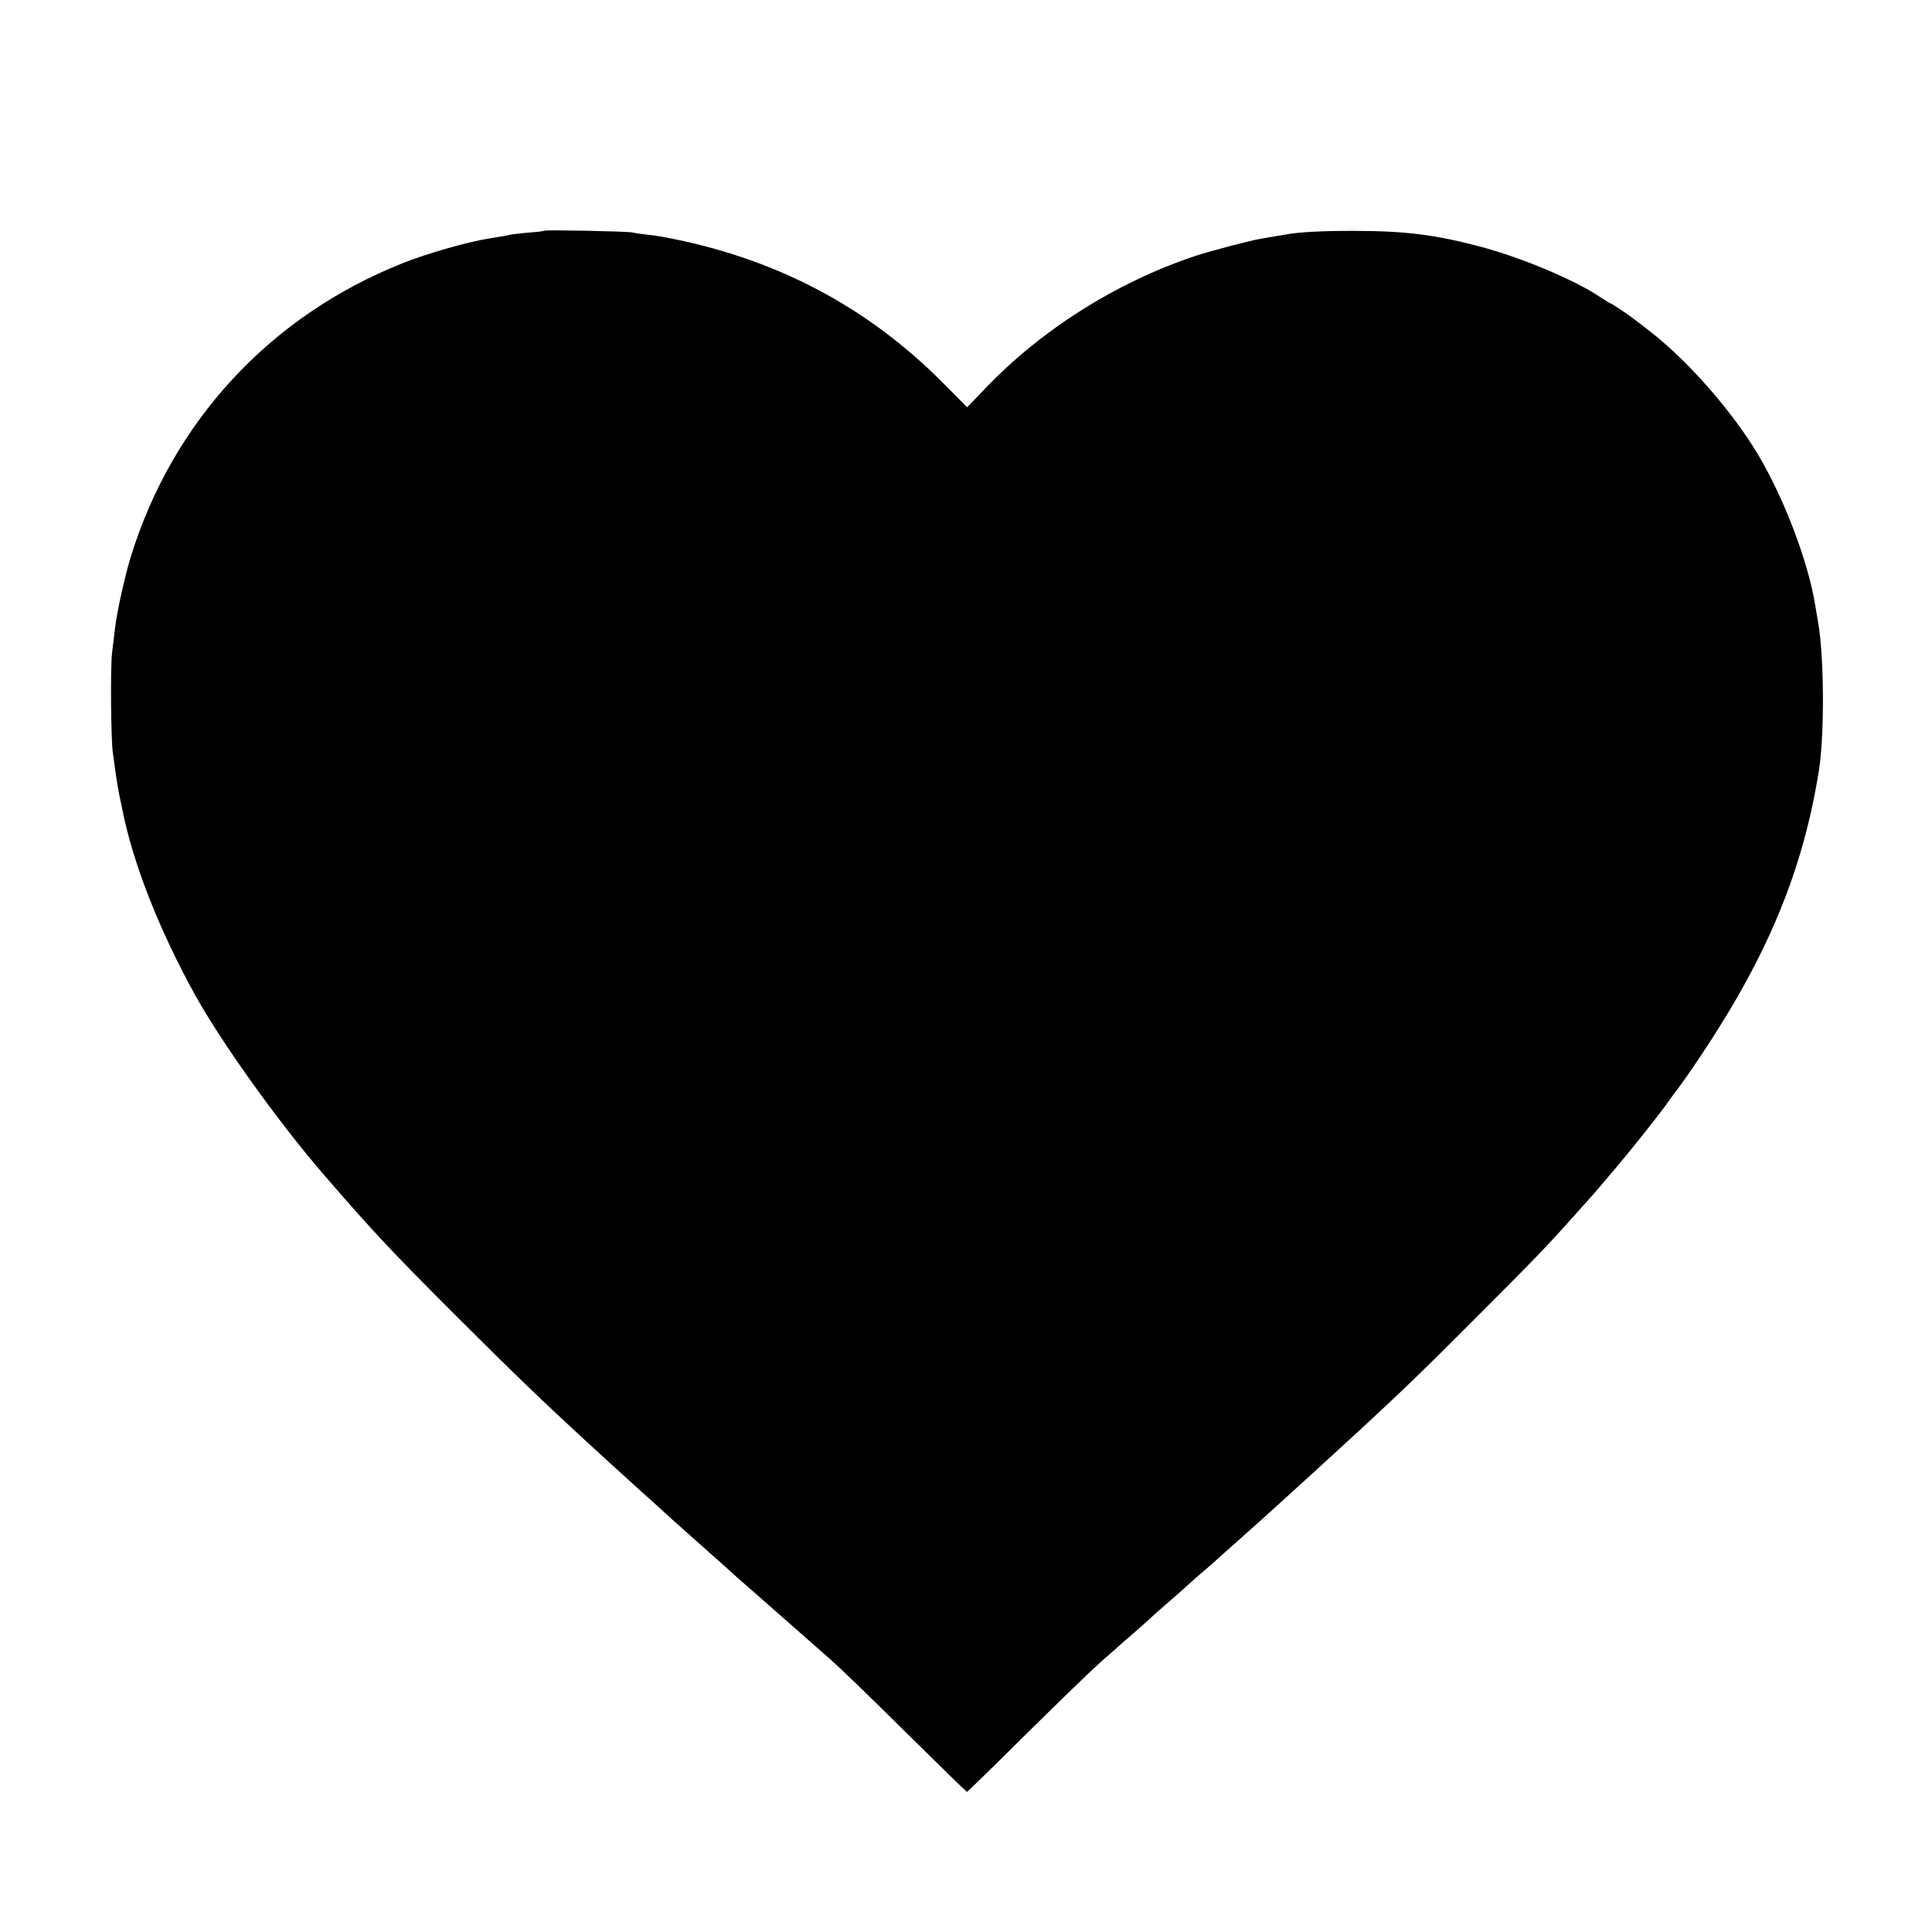
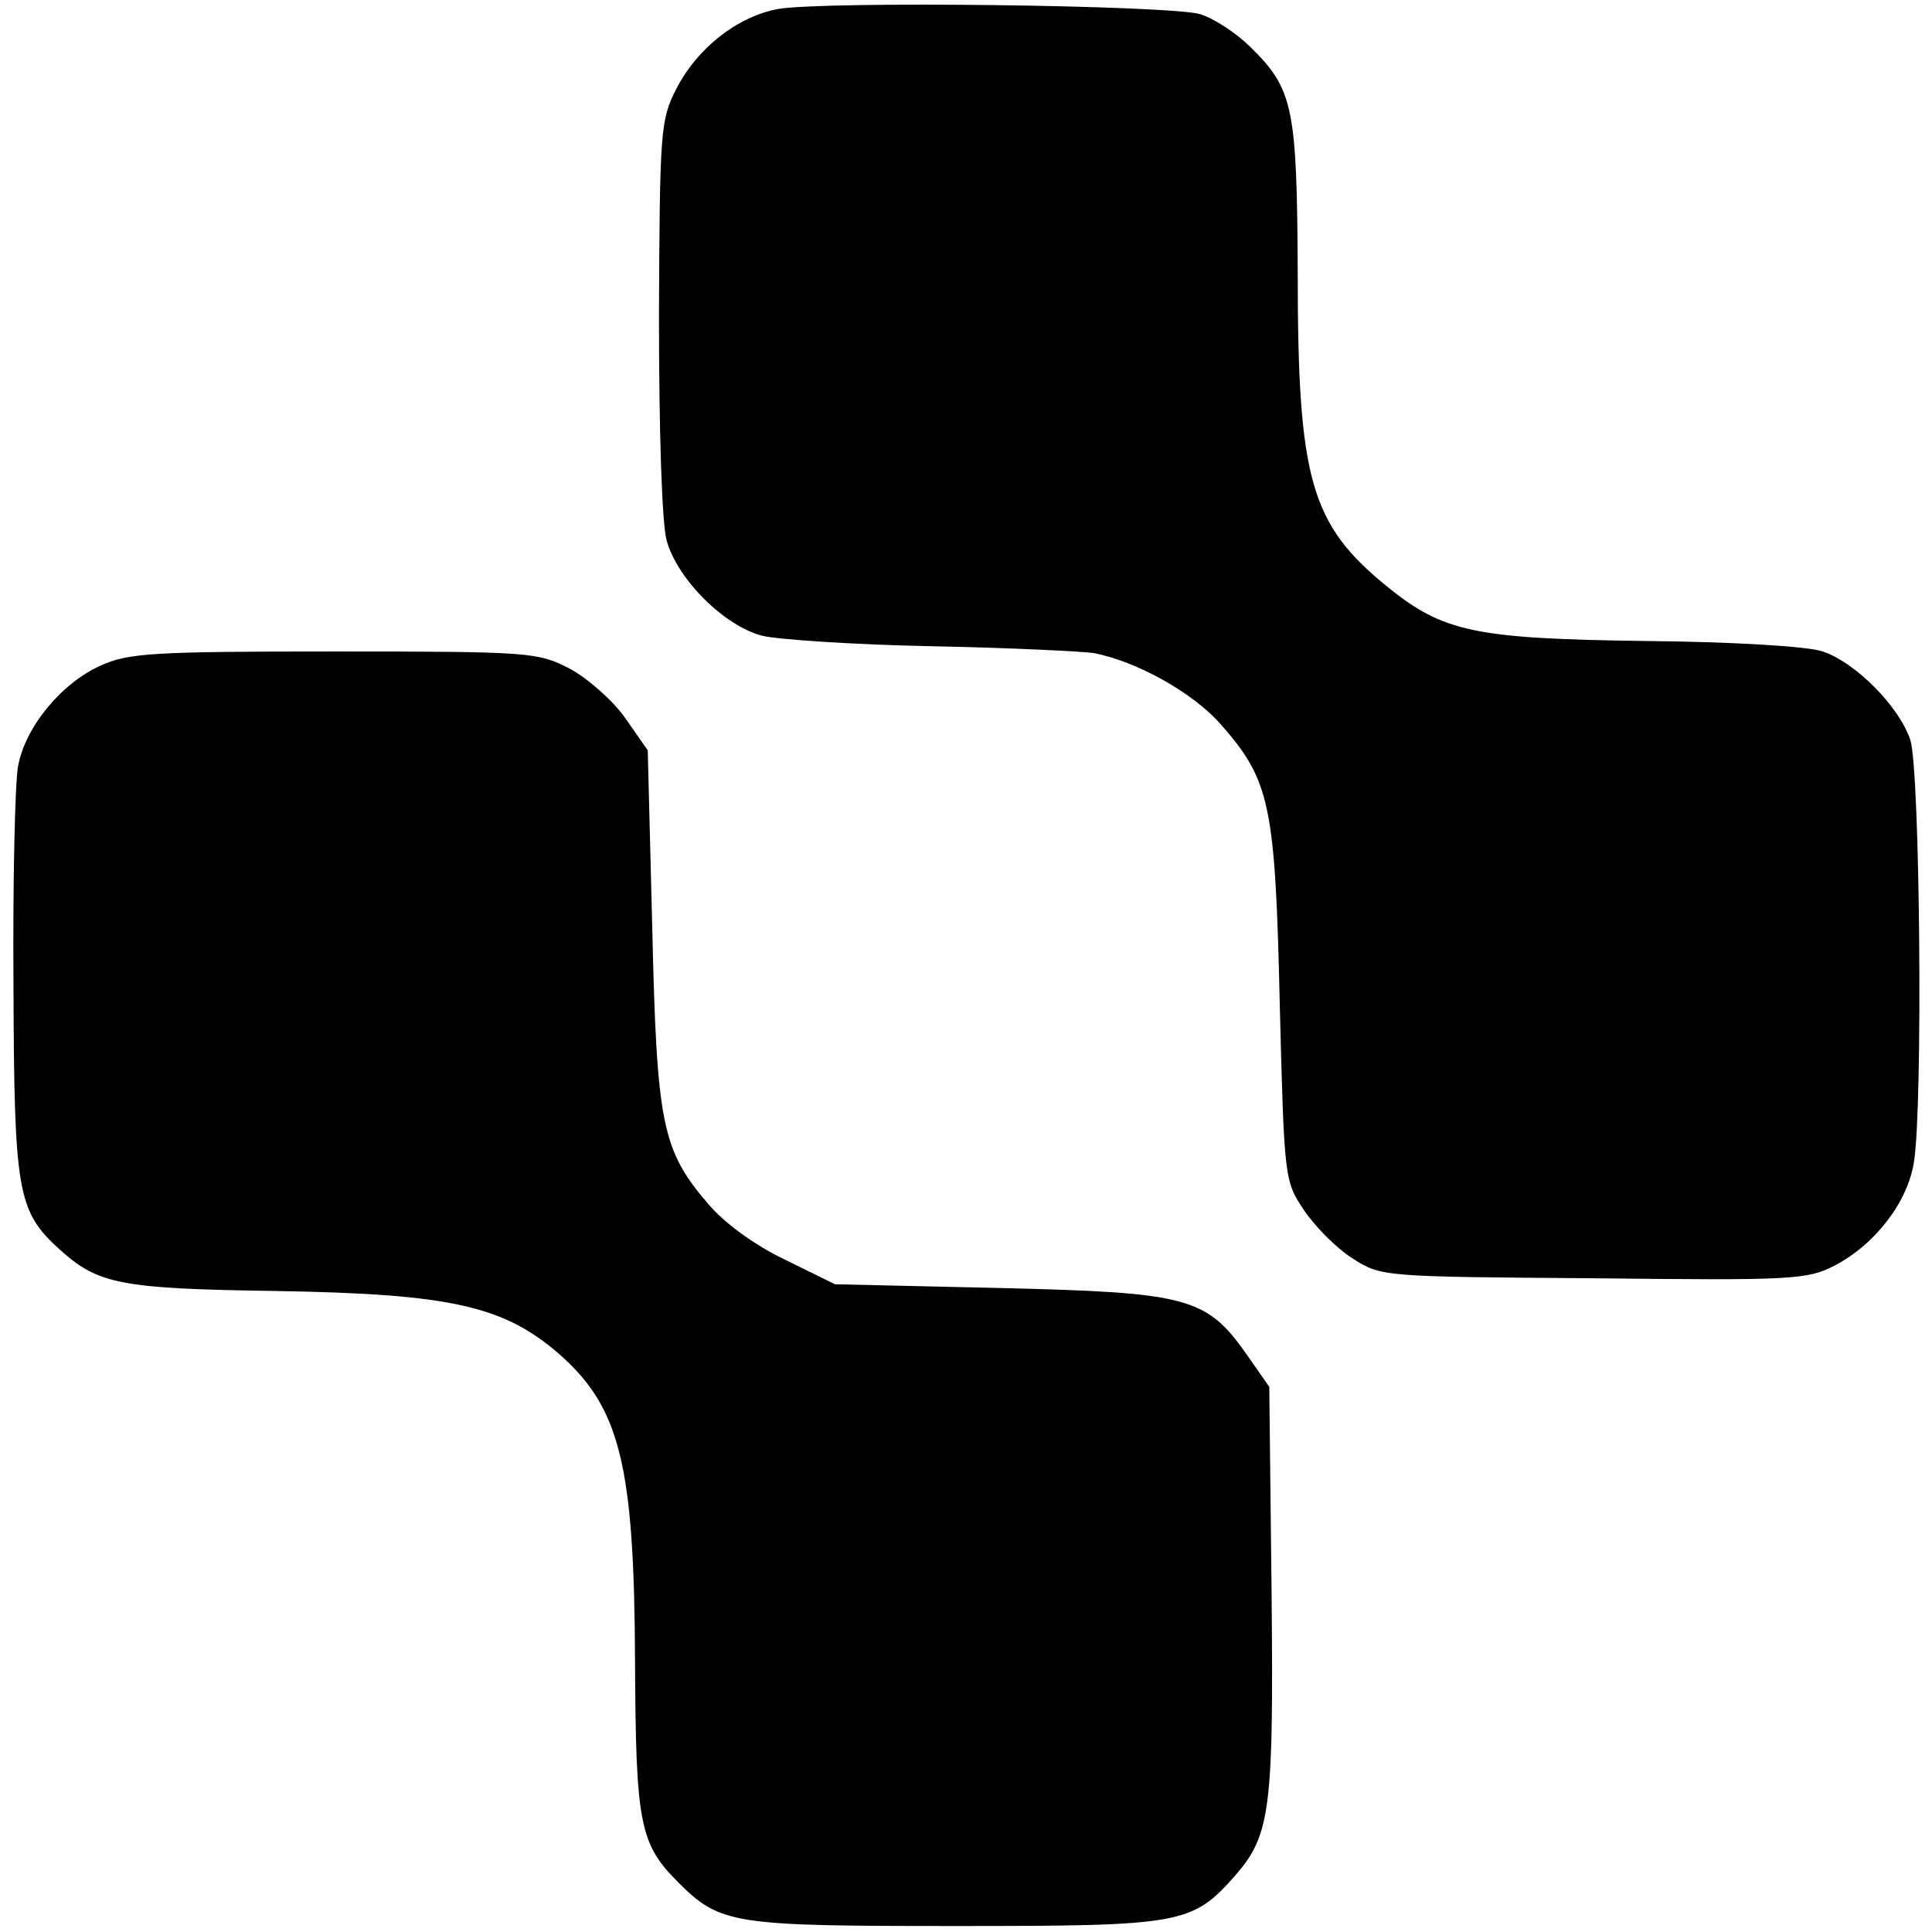
- <svg xmlns="http://www.w3.org/2000/svg" version="1" width="1333.333" height="1333.333" viewBox="0 0 1000 1000">
-   <path d="M281.9 119.4c-.2.2-4 .7-8.4 1-4.4.4-8.7.9-9.5 1.1-1.4.4-3.7.8-11.2 2-11.1 1.8-31.5 7.6-44.3 12.7-68.6 27.2-119.3 82-140.9 152.3-3.1 10.1-7.3 29.2-8.1 37-.4 3.3-1.1 8.9-1.5 12.5-.9 6.8-.6 44.7.4 51.5.3 2.2.8 5.8 1.1 8 .7 5.7 2.3 14.8 3.1 18 .1.5.4 2.1.7 3.5 5.6 28 19 62.1 37.4 95.5 13.7 24.8 43.2 66.1 66.9 93.5 25.2 29.2 35.5 40.2 69.9 74.5 27.7 27.7 43.5 42.9 66 63.6 3.9 3.5 9.3 8.5 12 11 2.8 2.5 10 9.1 16 14.5 6.1 5.4 11.2 10.1 11.5 10.4.3.3 8.8 8 19 17s18.7 16.7 19 17c.3.3 6.1 5.4 13 11.4 11.3 9.9 21.2 18.6 27.4 24.1 1.3 1.1 5.4 4.7 9.1 8 3.8 3.3 21 19.9 38.2 37 17.3 17.1 31.6 31 31.8 31 .2 0 14.3-13.7 31.2-30.5 17-16.8 34.2-33.4 38.3-37 4.1-3.6 7.7-6.7 8-7 .3-.3 4.3-3.9 9-7.9 4.7-4.1 9-8 9.5-8.5.6-.6 4.4-4 8.5-7.5 4.1-3.6 8-6.9 8.5-7.5.6-.6 4.2-3.8 8-7.1 3.9-3.3 7.2-6.2 7.5-6.5.3-.3 4.5-4.1 9.5-8.5 10.9-9.7 9.3-8.3 20.1-18 8.4-7.6 31.7-28.8 34-31 .6-.5 6-5.5 12-11 22.3-20.7 30.7-28.7 59.4-57.5 30.3-30.3 36.4-36.6 51-53 4.7-5.2 9-10 9.5-10.6.6-.6 3-3.5 5.5-6.4 2.5-3 5.9-7 7.6-9 5-5.8 19.6-24.1 23.9-30 2.2-3 4.3-6 4.7-6.5 3.6-4.6 8.6-11.7 14.9-21.2 34.2-51.4 52.2-95.2 60.4-146.7 2.9-18.7 2.7-58.9-.5-76.8-.5-2.9-1.2-6.9-1.5-8.8-3.6-22.1-15.7-54.2-29-76.8-13.5-23-37.3-50.1-57.5-65.5-4.1-3.1-7.9-6.1-8.5-6.5-2.5-1.9-10.4-7.2-10.9-7.2-.3 0-2.5-1.4-5-3-13.2-9-40.8-20.6-62.6-26.4-23.5-6.2-38.8-8.1-66-8.1-16 0-27.6.6-34.6 1.9-3.3.6-8.8 1.5-12.4 2.1-6.1 1-26.5 6.4-34.7 9.1-40.5 13.6-78.9 37.8-108 68.1l-9.7 10.1-11.6-11.7c-40.1-40.7-88.7-66.1-146.5-76.6-1.6-.3-5.2-.8-8-1.1-2.7-.3-6.1-.8-7.5-1.1-2.8-.6-44.6-1.4-45.1-.9z" />
+ <svg xmlns="http://www.w3.org/2000/svg" version="1" width="344" height="344" viewBox="0 0 258 258">
+   <path d="M103.9 1.2c-5.4 1-10.8 5.2-13.6 10.7-2.1 4.1-2.2 5.6-2.3 30.2 0 16 .4 27.5 1 30 1.4 5.2 7.7 11.5 12.8 12.8 2 .5 12.3 1.2 22.7 1.4 10.5.2 20.1.7 21.5.9 5.8 1.1 13.3 5.3 17 9.5 6.6 7.5 7.3 10.7 7.9 37.4.6 23.4.6 23.6 3.3 27.6 1.5 2.2 4.4 5.1 6.5 6.4 3.7 2.4 4.3 2.4 32.1 2.6 26.4.3 28.6.2 32.2-1.7 5.4-2.8 9.8-8.5 10.6-13.9 1.2-7.7.8-52.4-.5-56.3-1.5-4.5-7.4-10.4-11.7-11.8-1.9-.7-12.3-1.3-23.6-1.4-22.9-.3-27.1-1.2-34.6-7.3C175 70 173.3 64 173.3 36.5c-.1-22.2-.6-24.6-6.3-30.2-1.8-1.8-4.8-3.8-6.7-4.4-3.8-1.2-49.8-1.8-56.4-.7zM13.4 88.9c-5.3 2.4-10.1 8.3-11 13.5-.4 2.3-.7 15.4-.6 29.3.1 27.4.5 30 6.1 35.1 5.2 4.7 8.1 5.3 29 5.6 23.6.4 30.6 2 38.2 8.8 7.7 7 9.6 14.7 9.7 40.4.1 22 .6 24.6 5.8 29.8 5.6 5.6 7.4 5.8 37 5.8 30.2 0 31.6-.2 37.4-6.8 4.7-5.4 5.1-9 4.8-38.4l-.3-26.8-3-4.3c-5.4-7.7-7.9-8.3-33-8.9l-22-.5-6.7-3.3c-4-1.9-8.1-4.9-10.2-7.4-6.2-7.2-6.9-10.6-7.5-37l-.6-23.6-3-4.3c-1.6-2.3-5-5.3-7.4-6.6C71.8 87.1 71 87 44.6 87c-24.2 0-27.5.2-31.2 1.9z" />
</svg>
